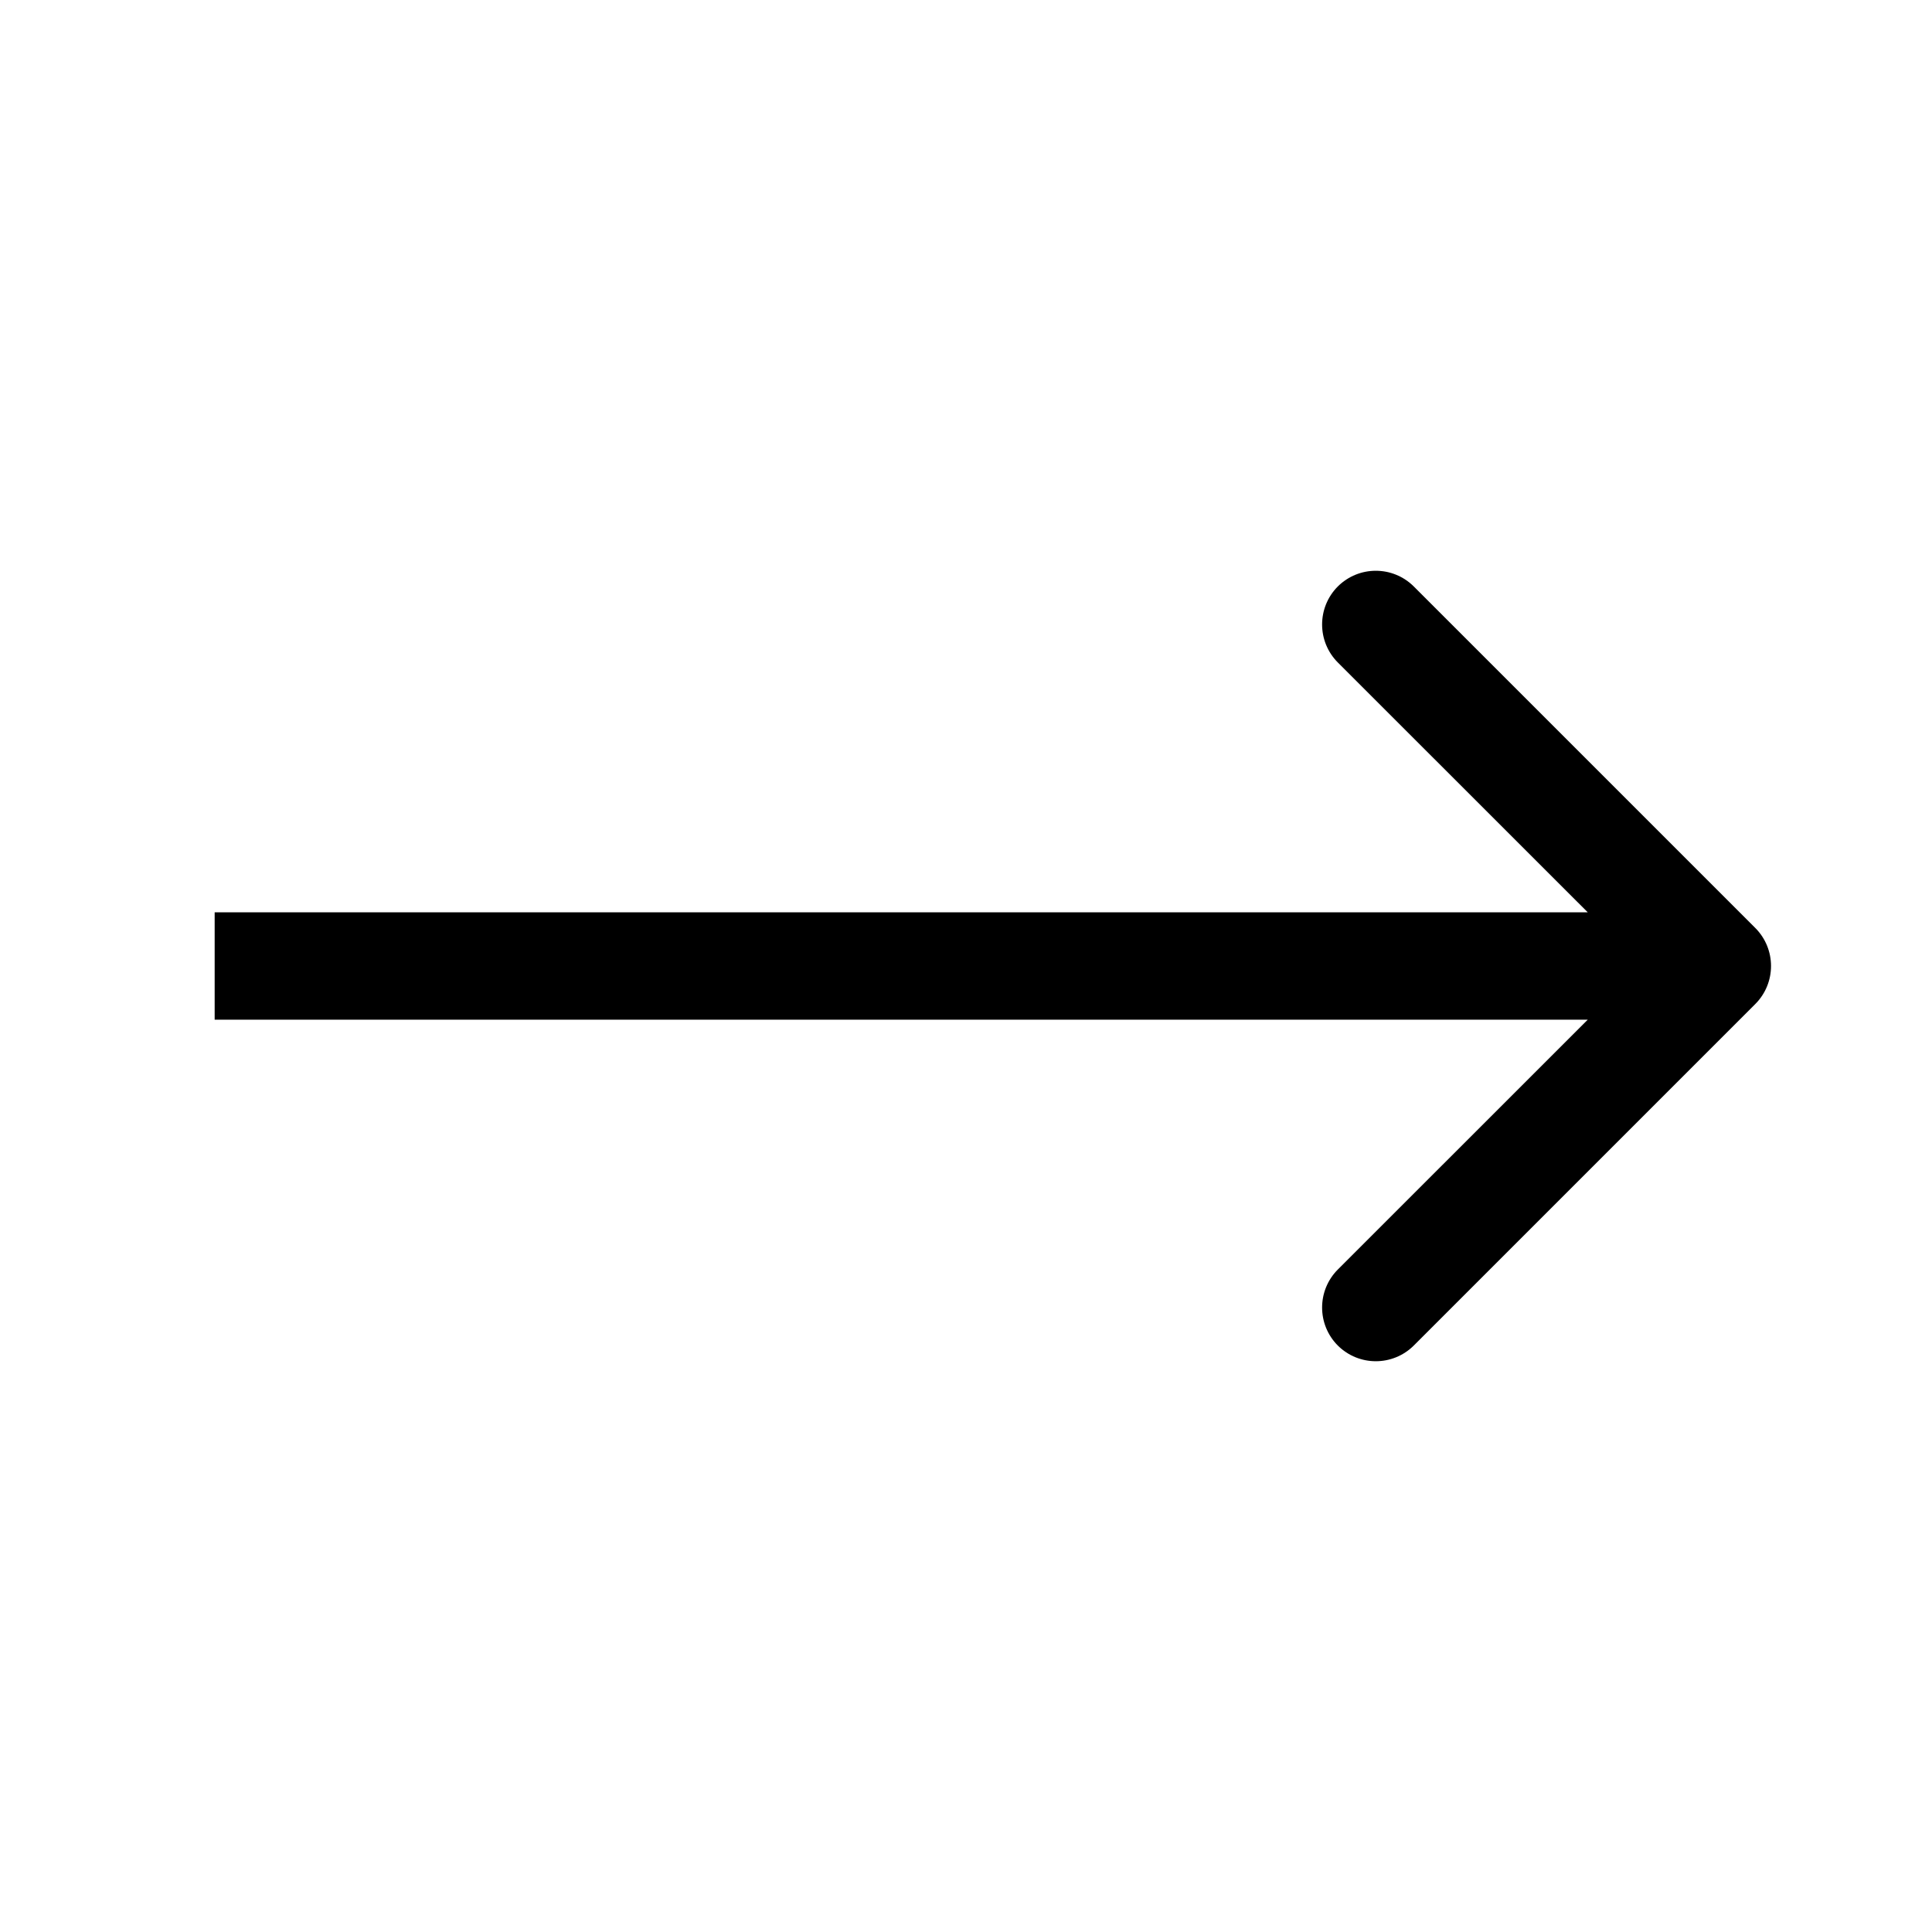
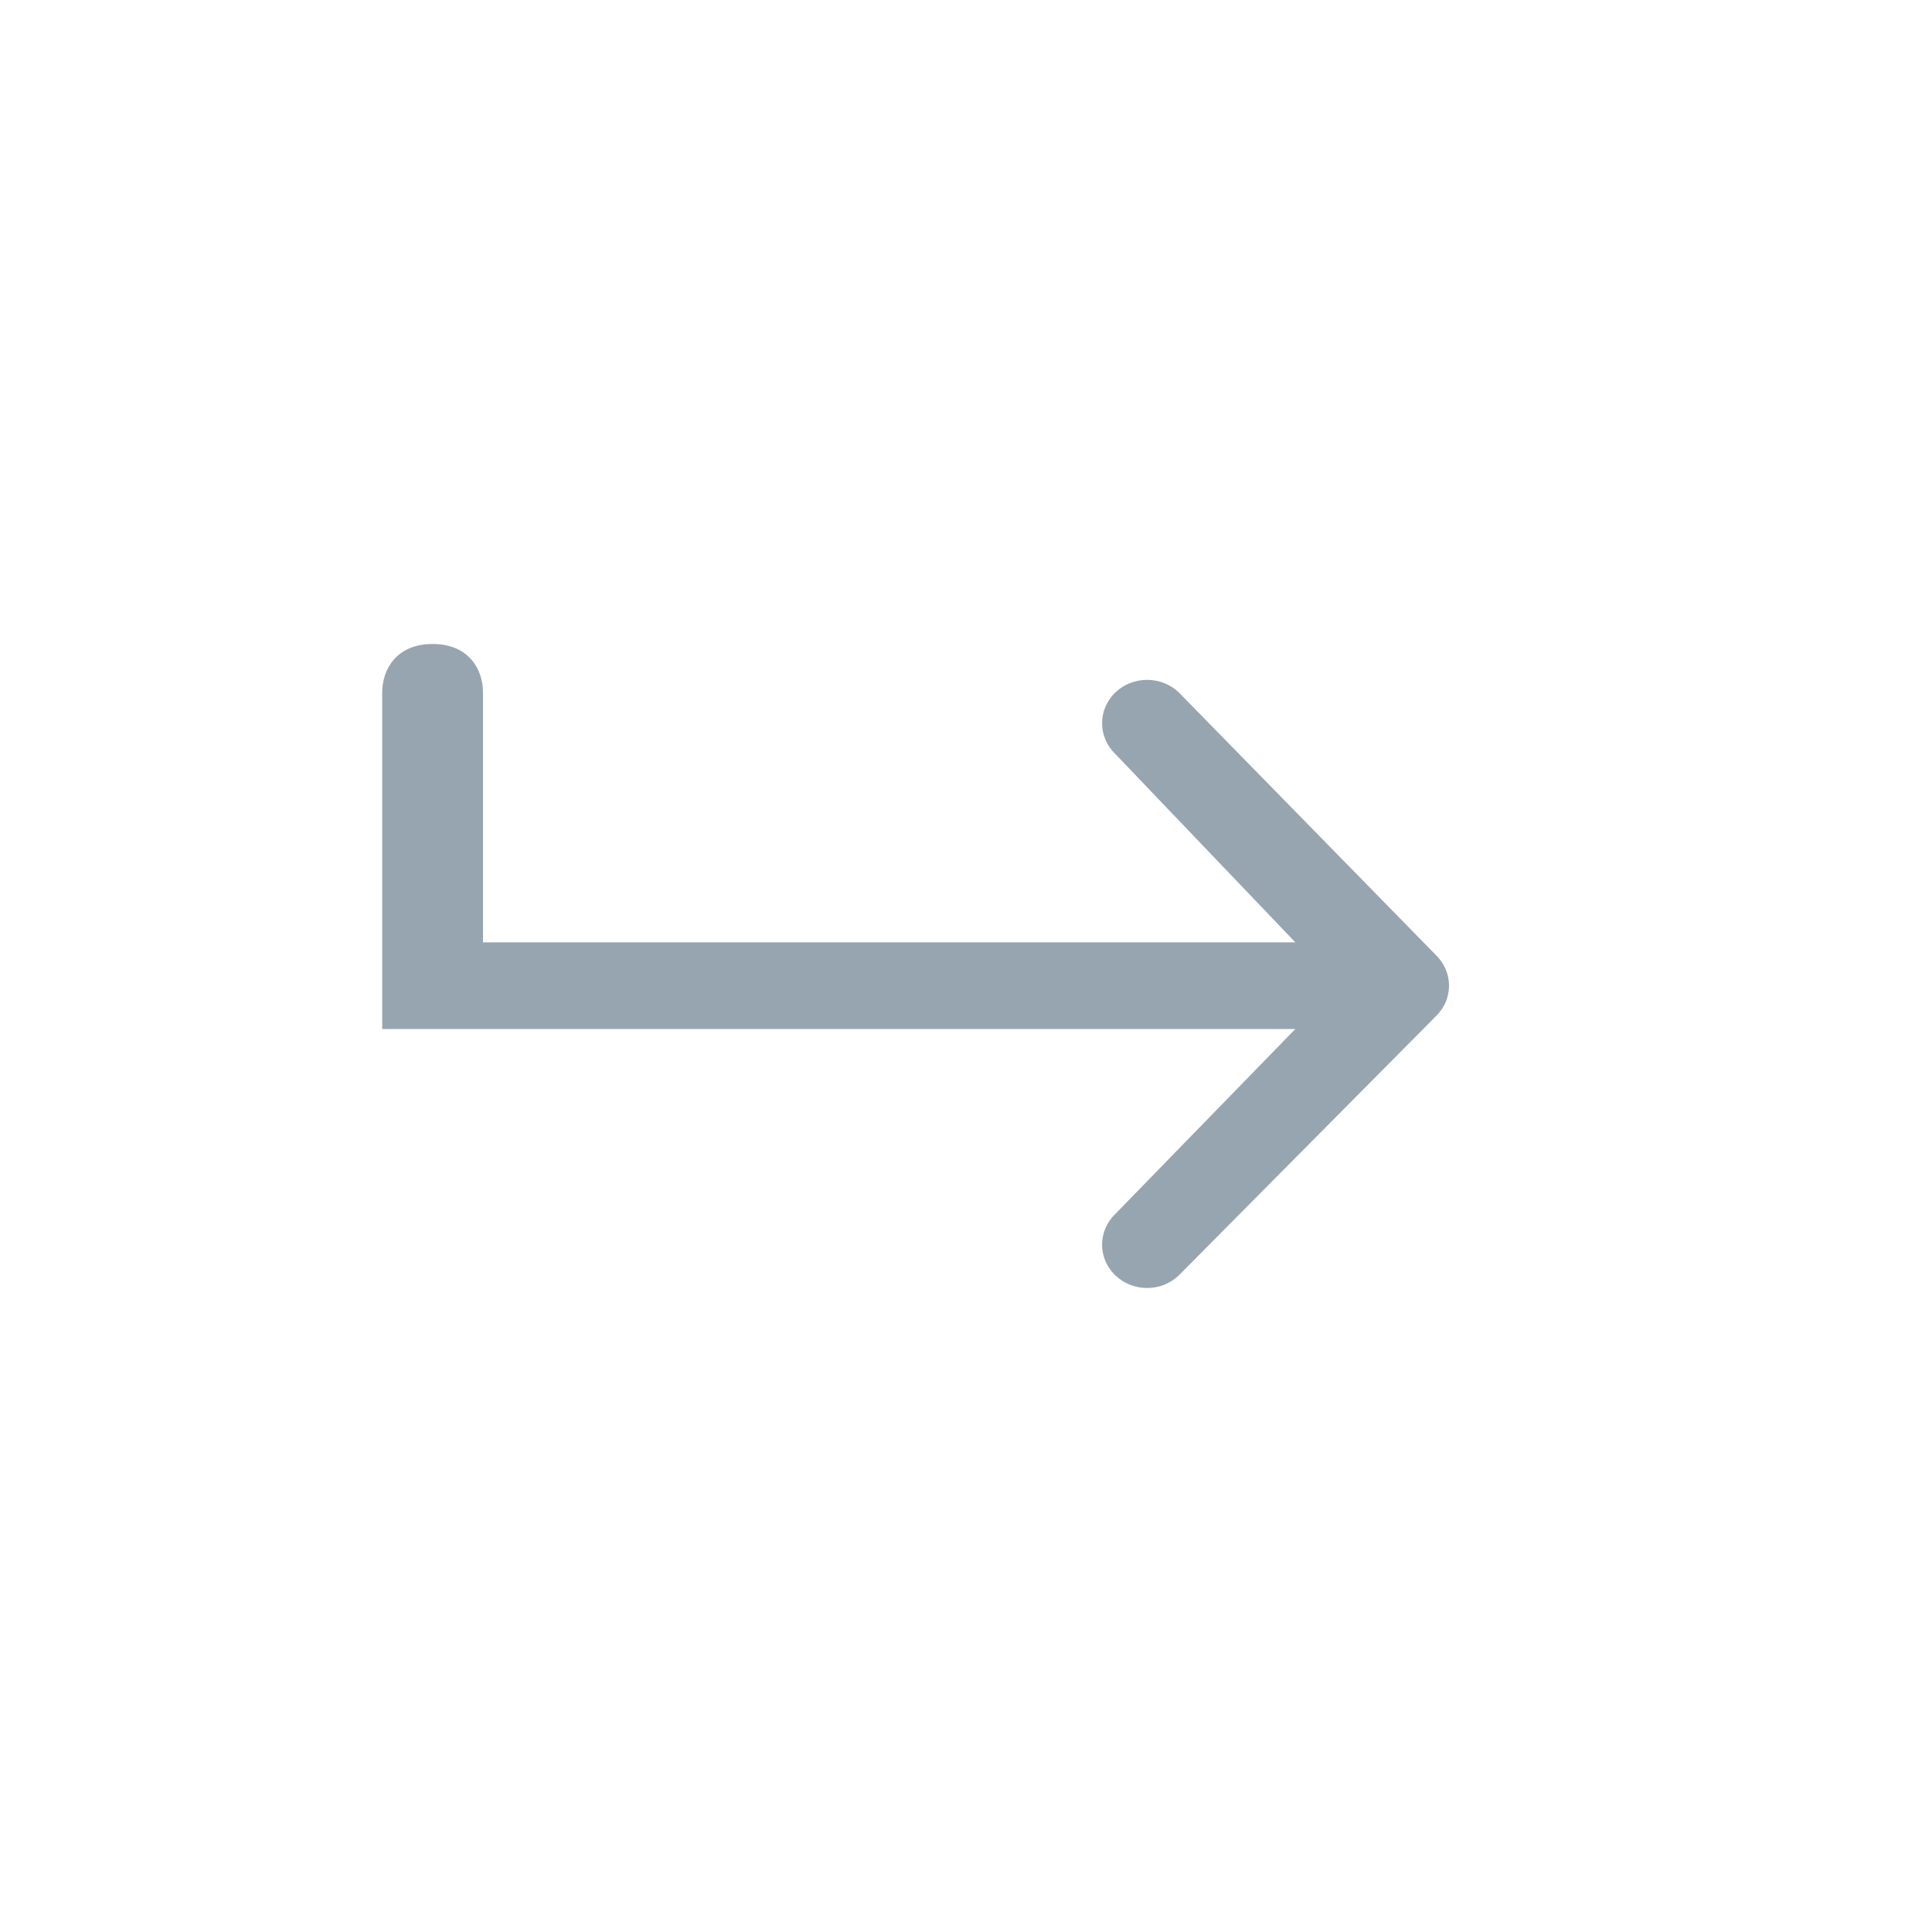
- <svg xmlns="http://www.w3.org/2000/svg" width="18" height="18" viewBox="0 0 18 18" fill="none">
-   <path fill="currentColor" d="M16.354 9.354C16.549 9.158 16.549 8.842 16.354 8.646L13.172 5.464C12.976 5.269 12.66 5.269 12.464 5.464C12.269 5.66 12.269 5.976 12.464 6.172L15.293 9L12.464 11.828C12.269 12.024 12.269 12.34 12.464 12.536C12.66 12.731 12.976 12.731 13.172 12.536L16.354 9.354ZM2 9.5H16V8.5H2V9.5Z" />
+ <svg xmlns="http://www.w3.org/2000/svg" width="24" height="24" viewBox="0 0 24 24" fill="none">
+   <path d="M16.091 11.706H6V8.603C6 8.316 5.824 8 5.374 8C4.924 8 4.748 8.316 4.748 8.603V12.783H16.091L13.854 15.081C13.636 15.291 13.636 15.632 13.854 15.842C14.073 16.053 14.427 16.053 14.645 15.842L17.836 12.625C18.055 12.415 18.055 12.074 17.836 11.863L14.645 8.603C14.427 8.393 14.073 8.393 13.854 8.603C13.636 8.814 13.636 9.155 13.854 9.365L16.091 11.706Z" fill="#97A5B0" />
</svg>
